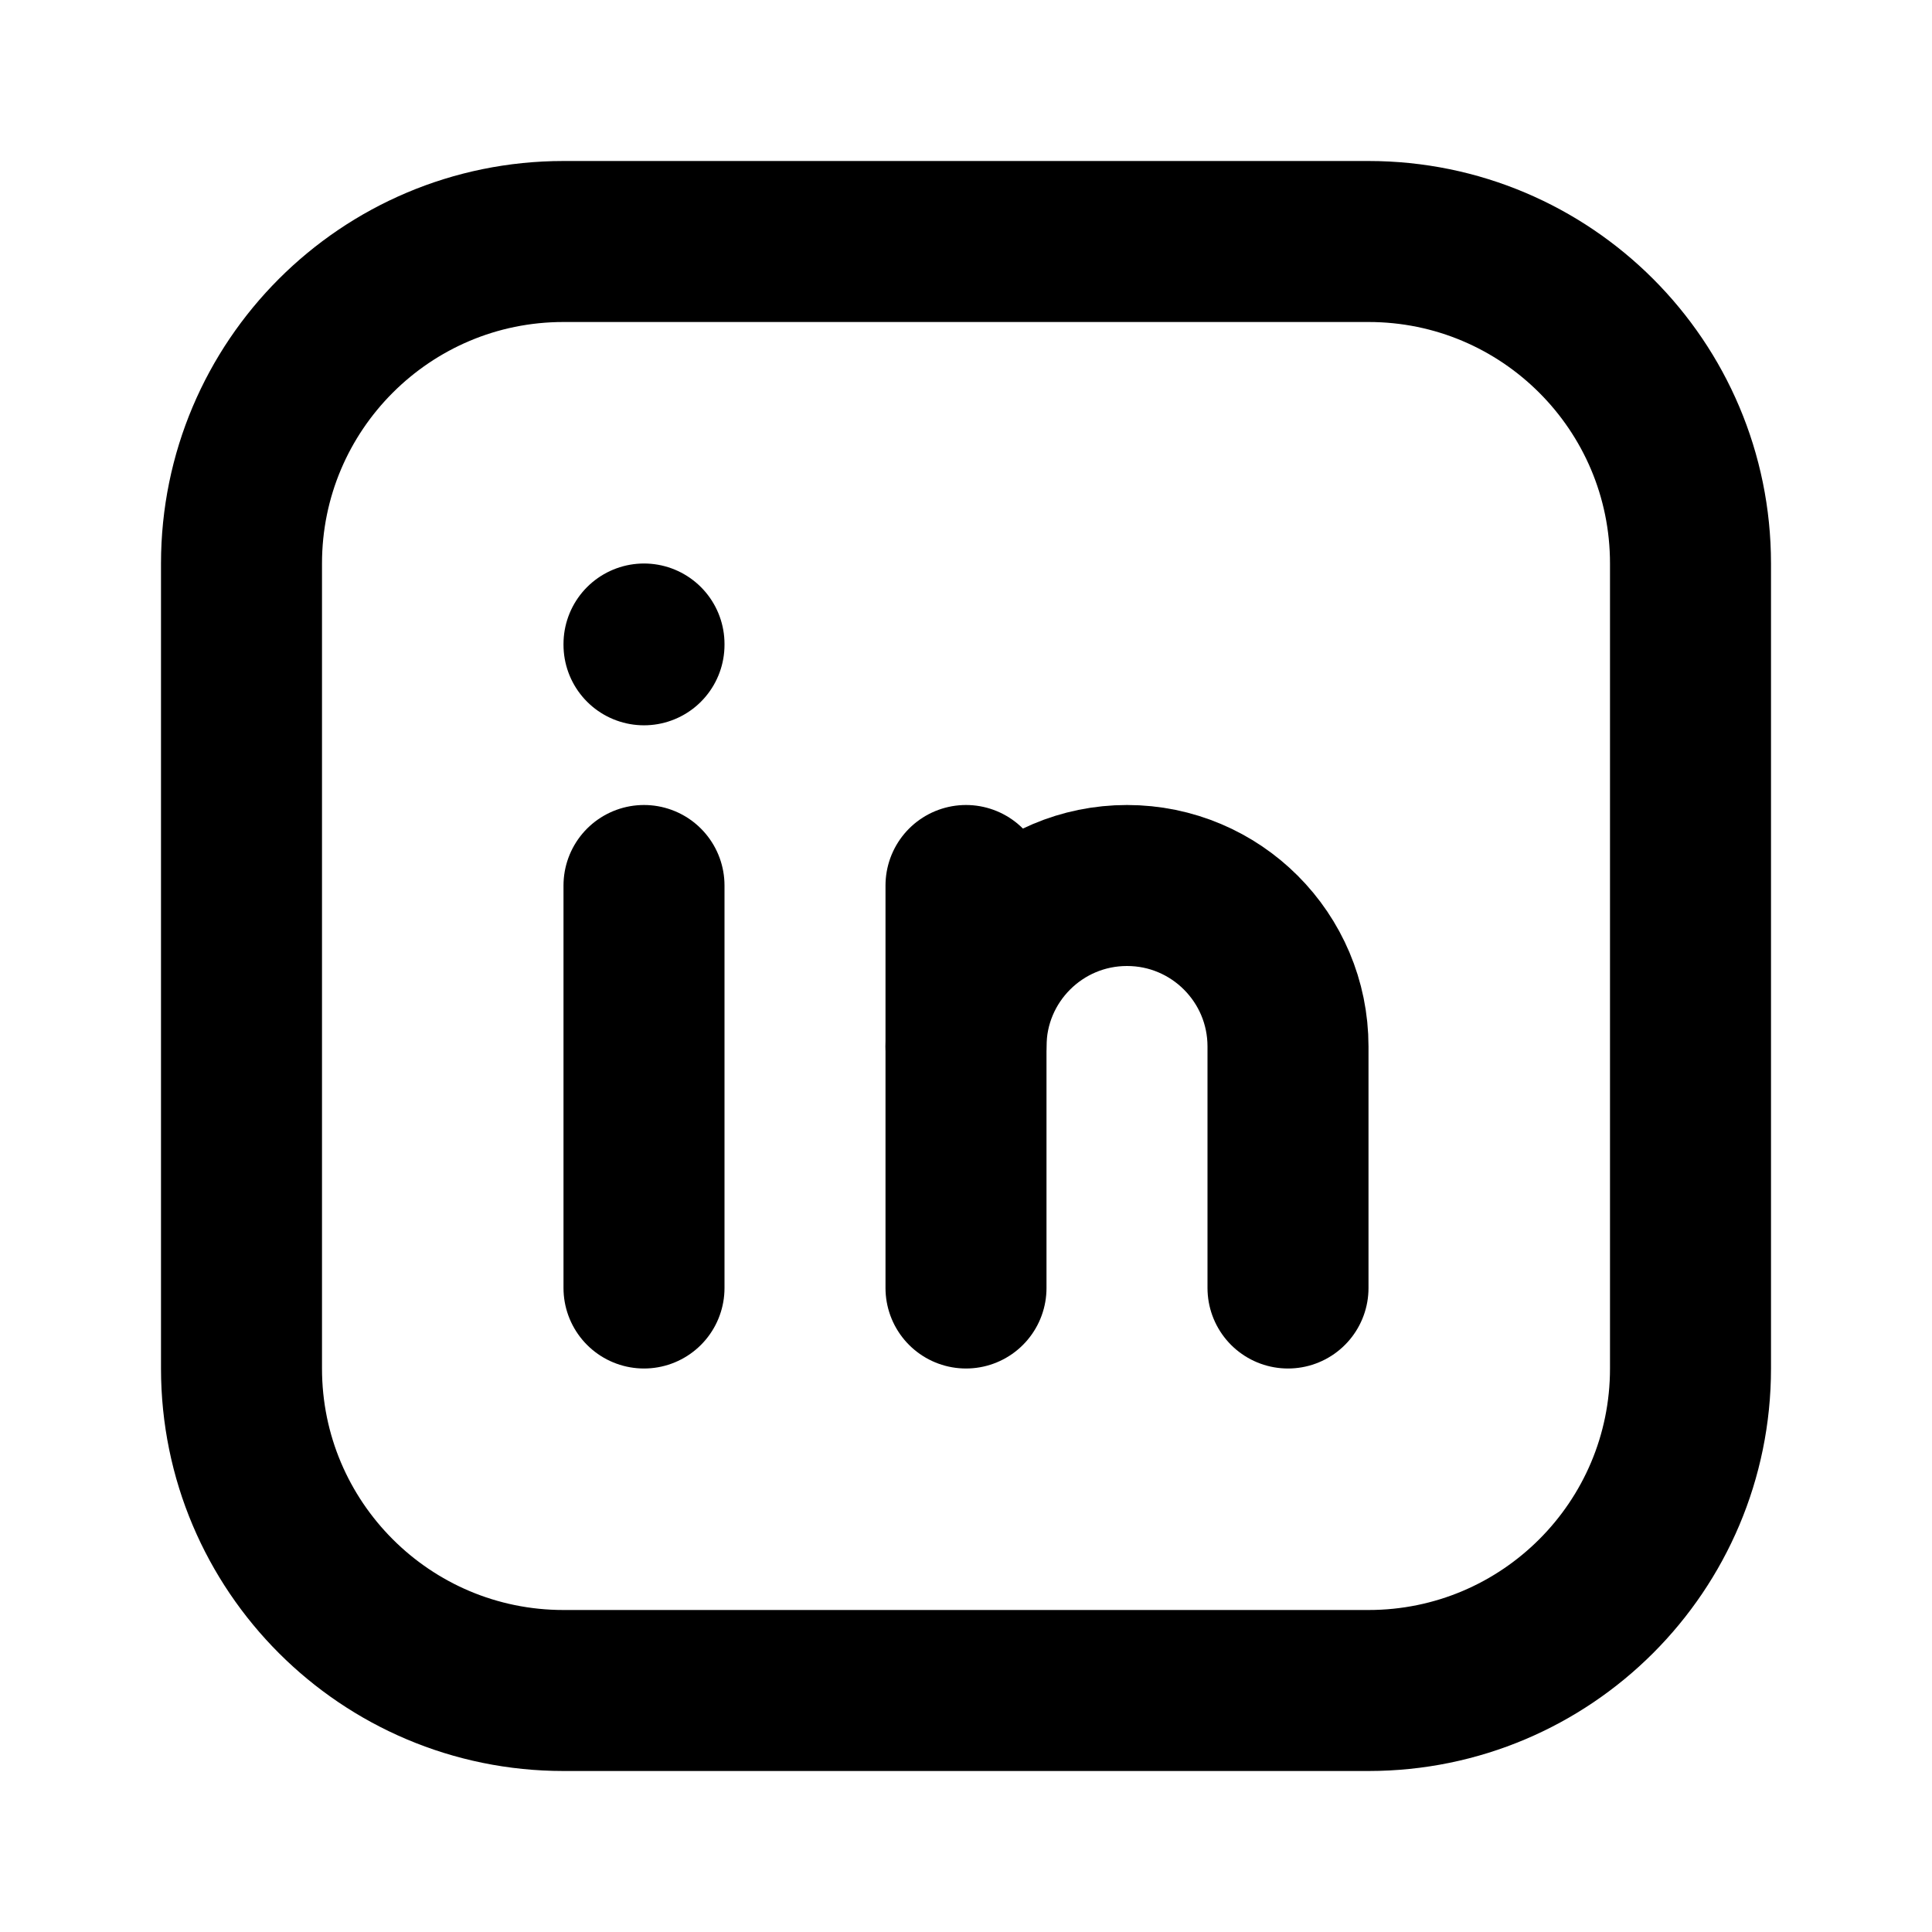
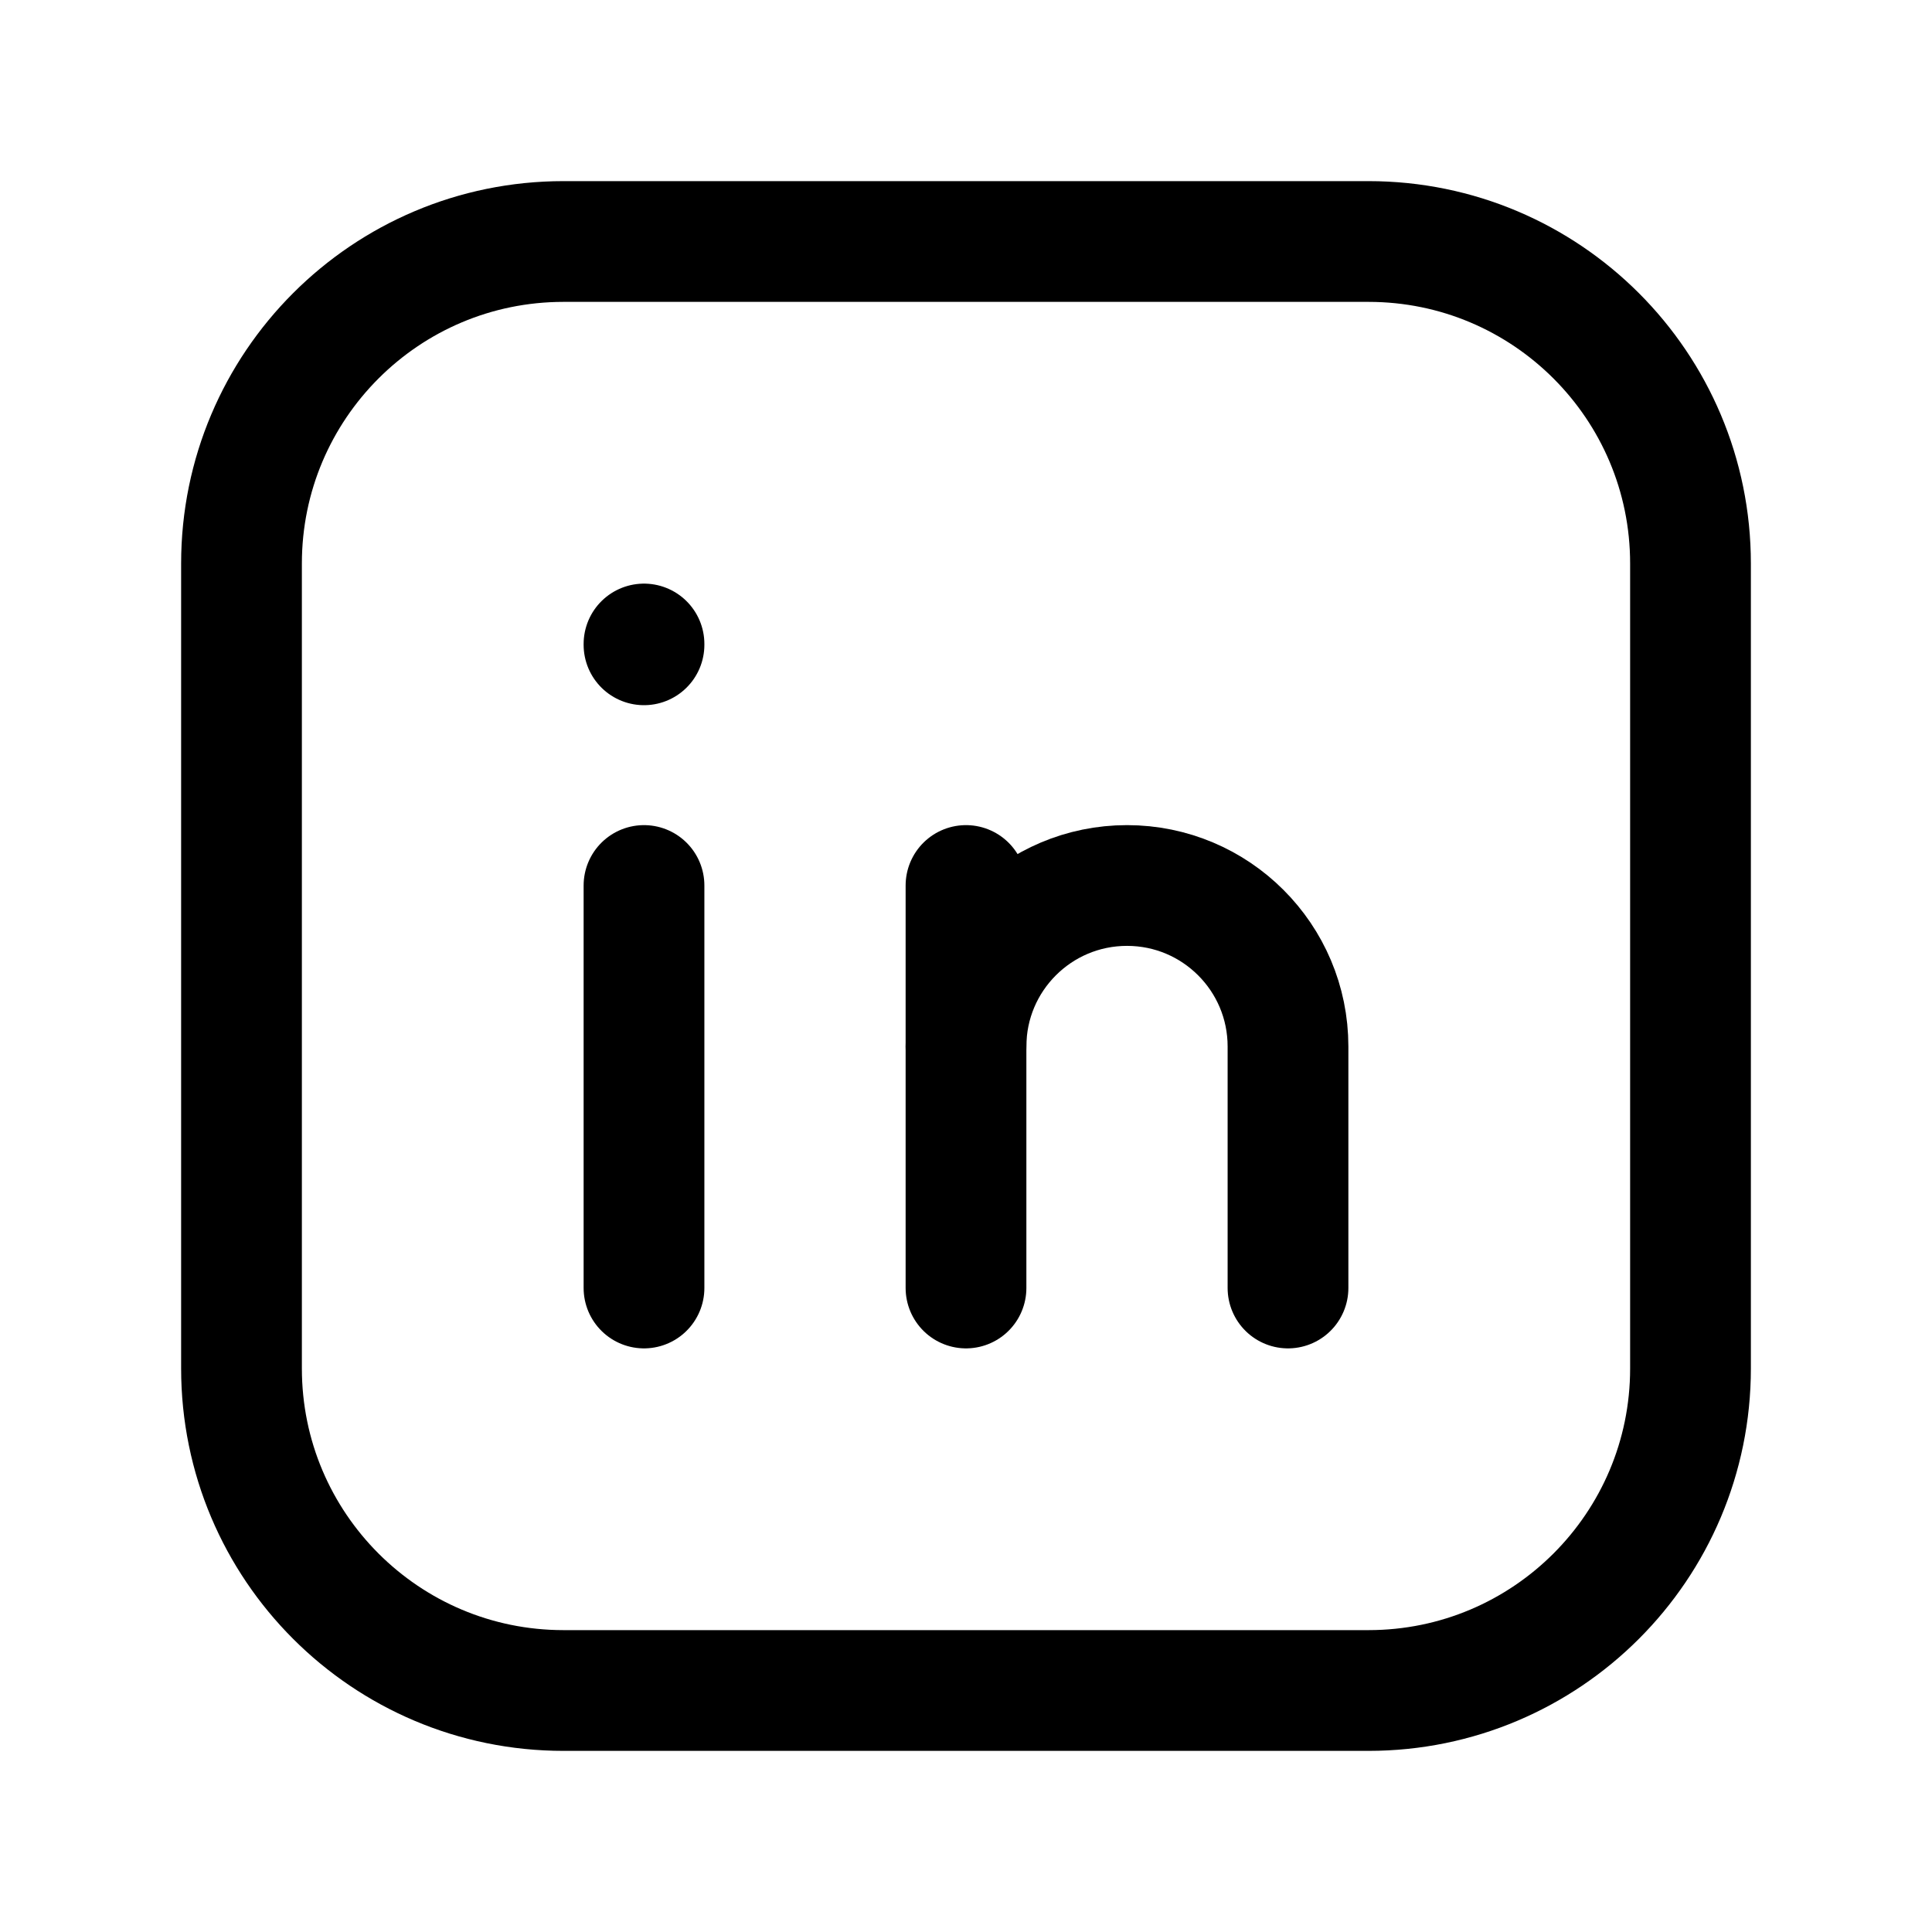
- <svg xmlns="http://www.w3.org/2000/svg" width="24" height="24" viewBox="0 0 24 24" fill="none" stroke="currentColor" stroke-width="2" stroke-linecap="round" stroke-linejoin="round">
+ <svg xmlns="http://www.w3.org/2000/svg" width="24" height="24" viewBox="0 0 24 24" fill="none" stroke="currentColor" stroke-width="1.5" stroke-linecap="round" stroke-linejoin="round">
  <path d="M8 11v5" />
  <path d="M8 8v.01" />
  <path d="M12 16v-5" />
  <path d="M16 16v-3a2 2 0 1 0 -4 0" />
  <path d="M3 7a4 4 0 0 1 4 -4h10a4 4 0 0 1 4 4v10a4 4 0 0 1 -4 4h-10a4 4 0 0 1 -4 -4l0 -10" />
</svg>
